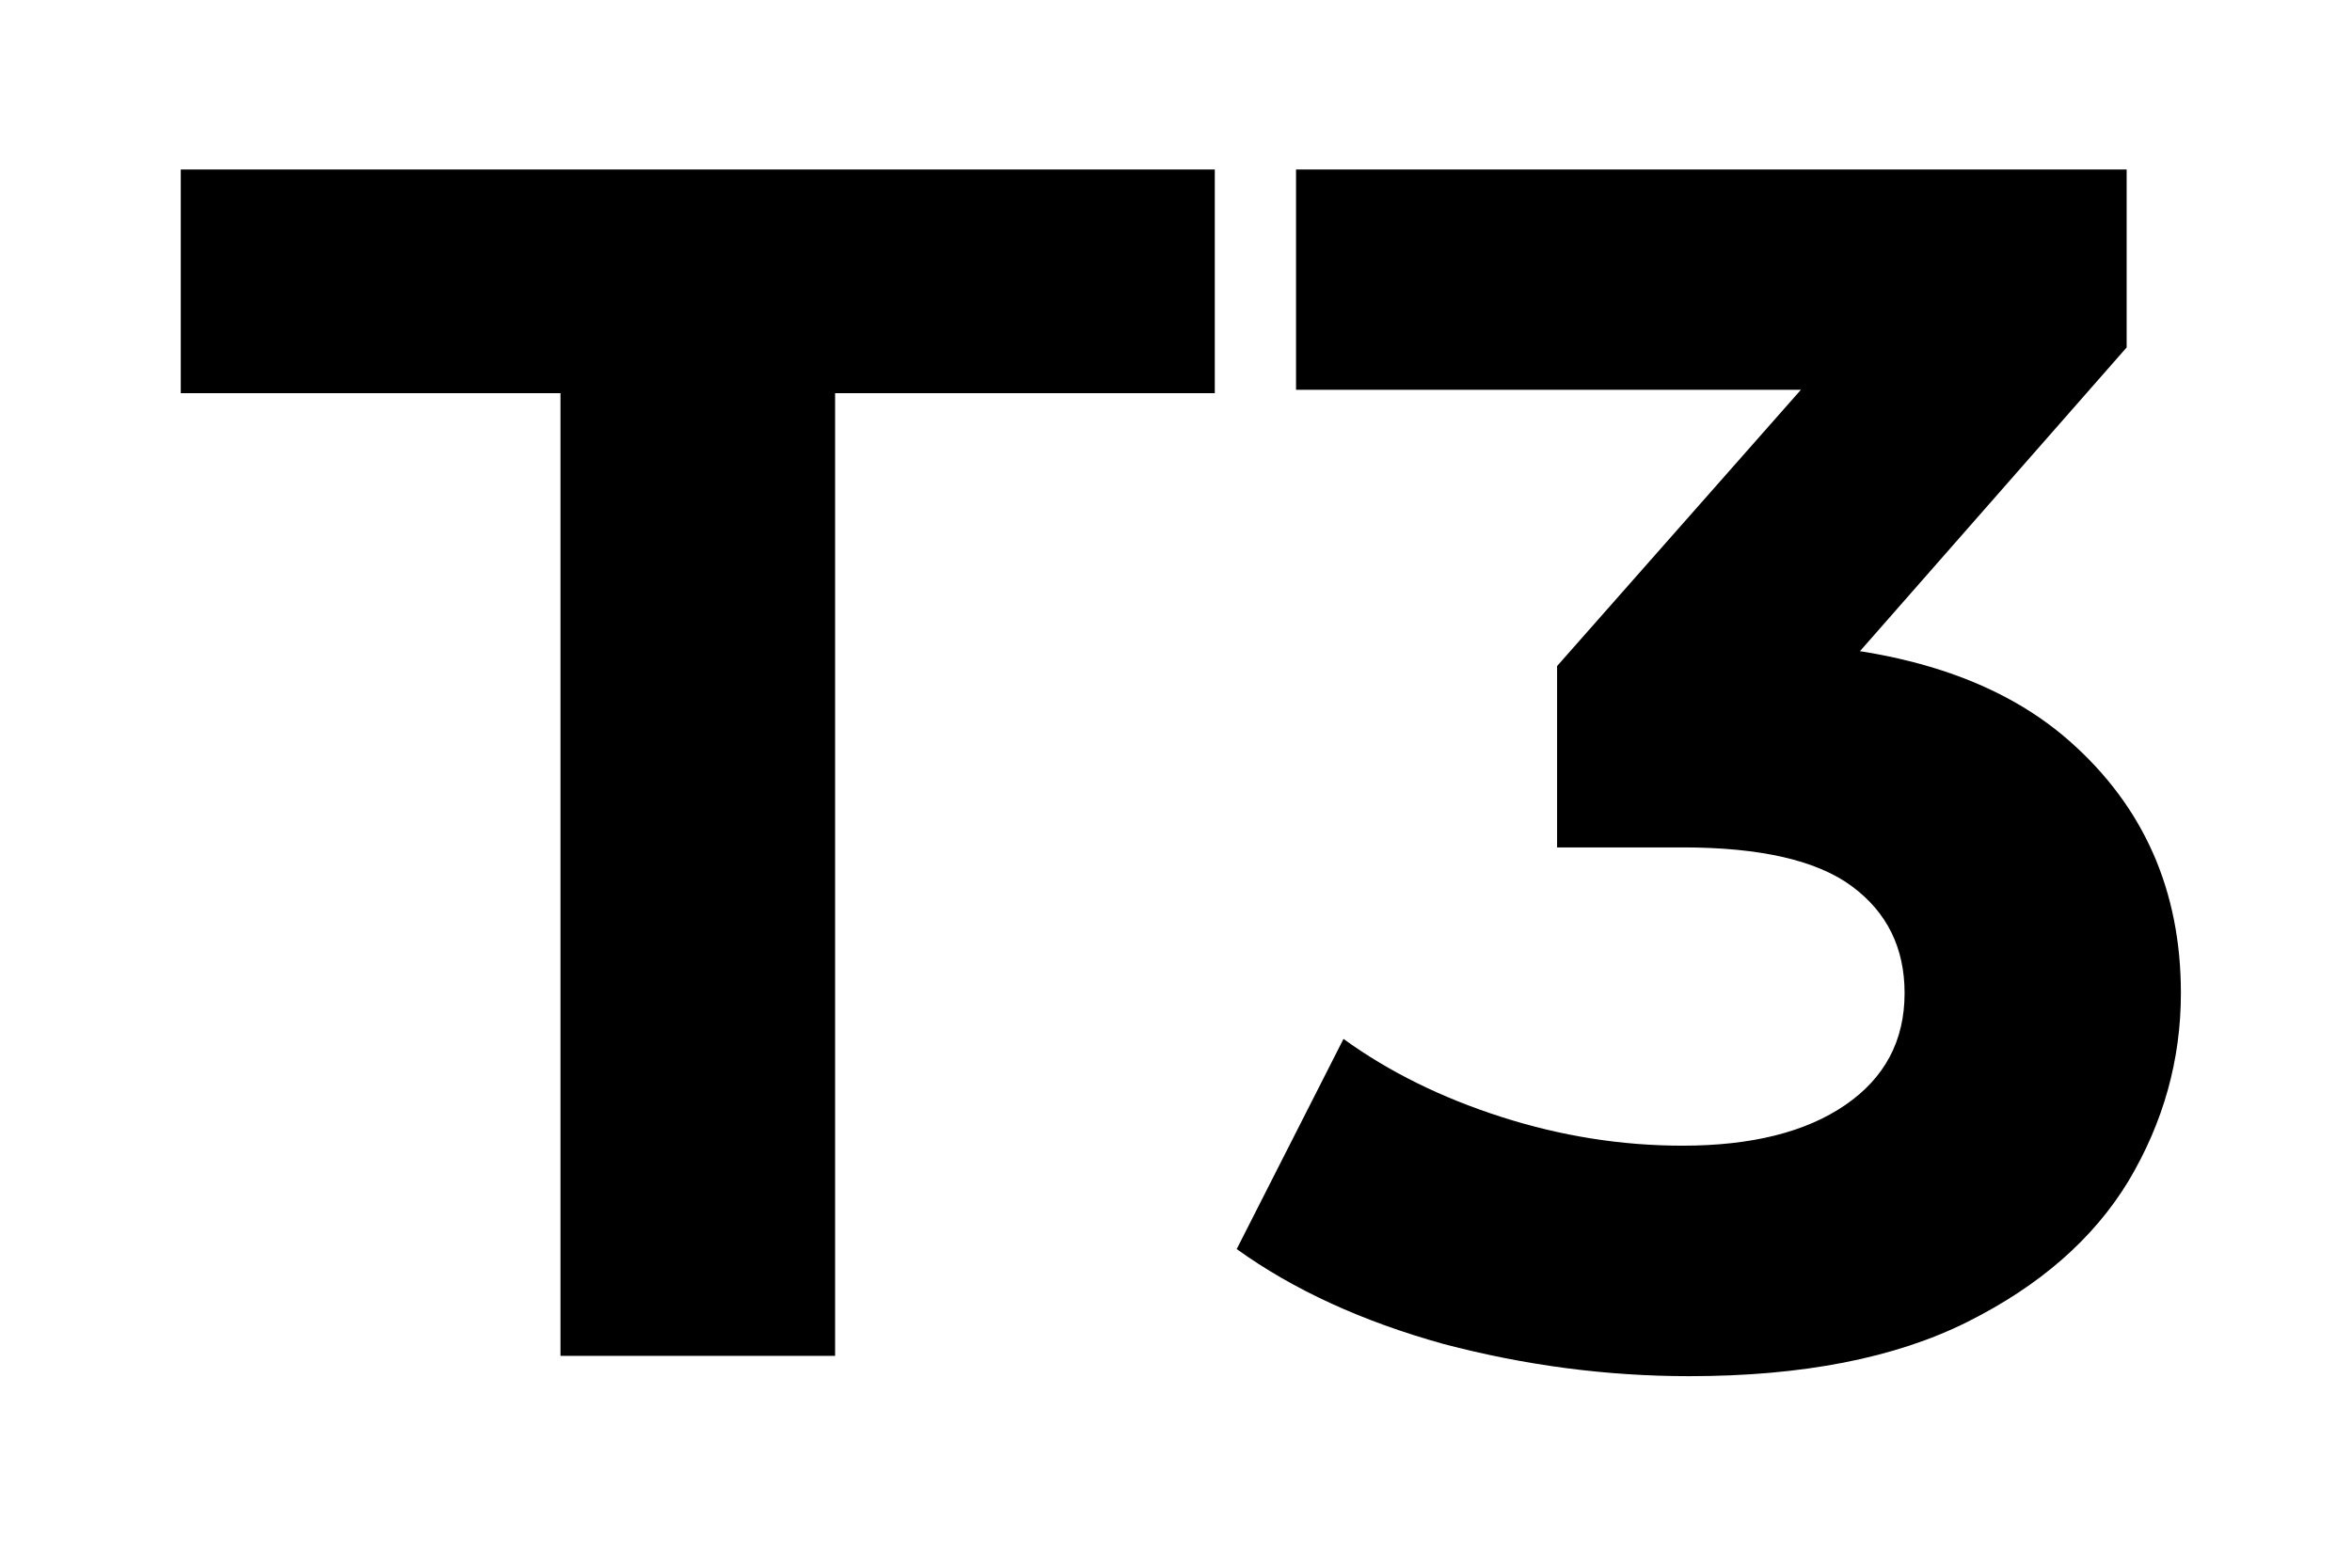
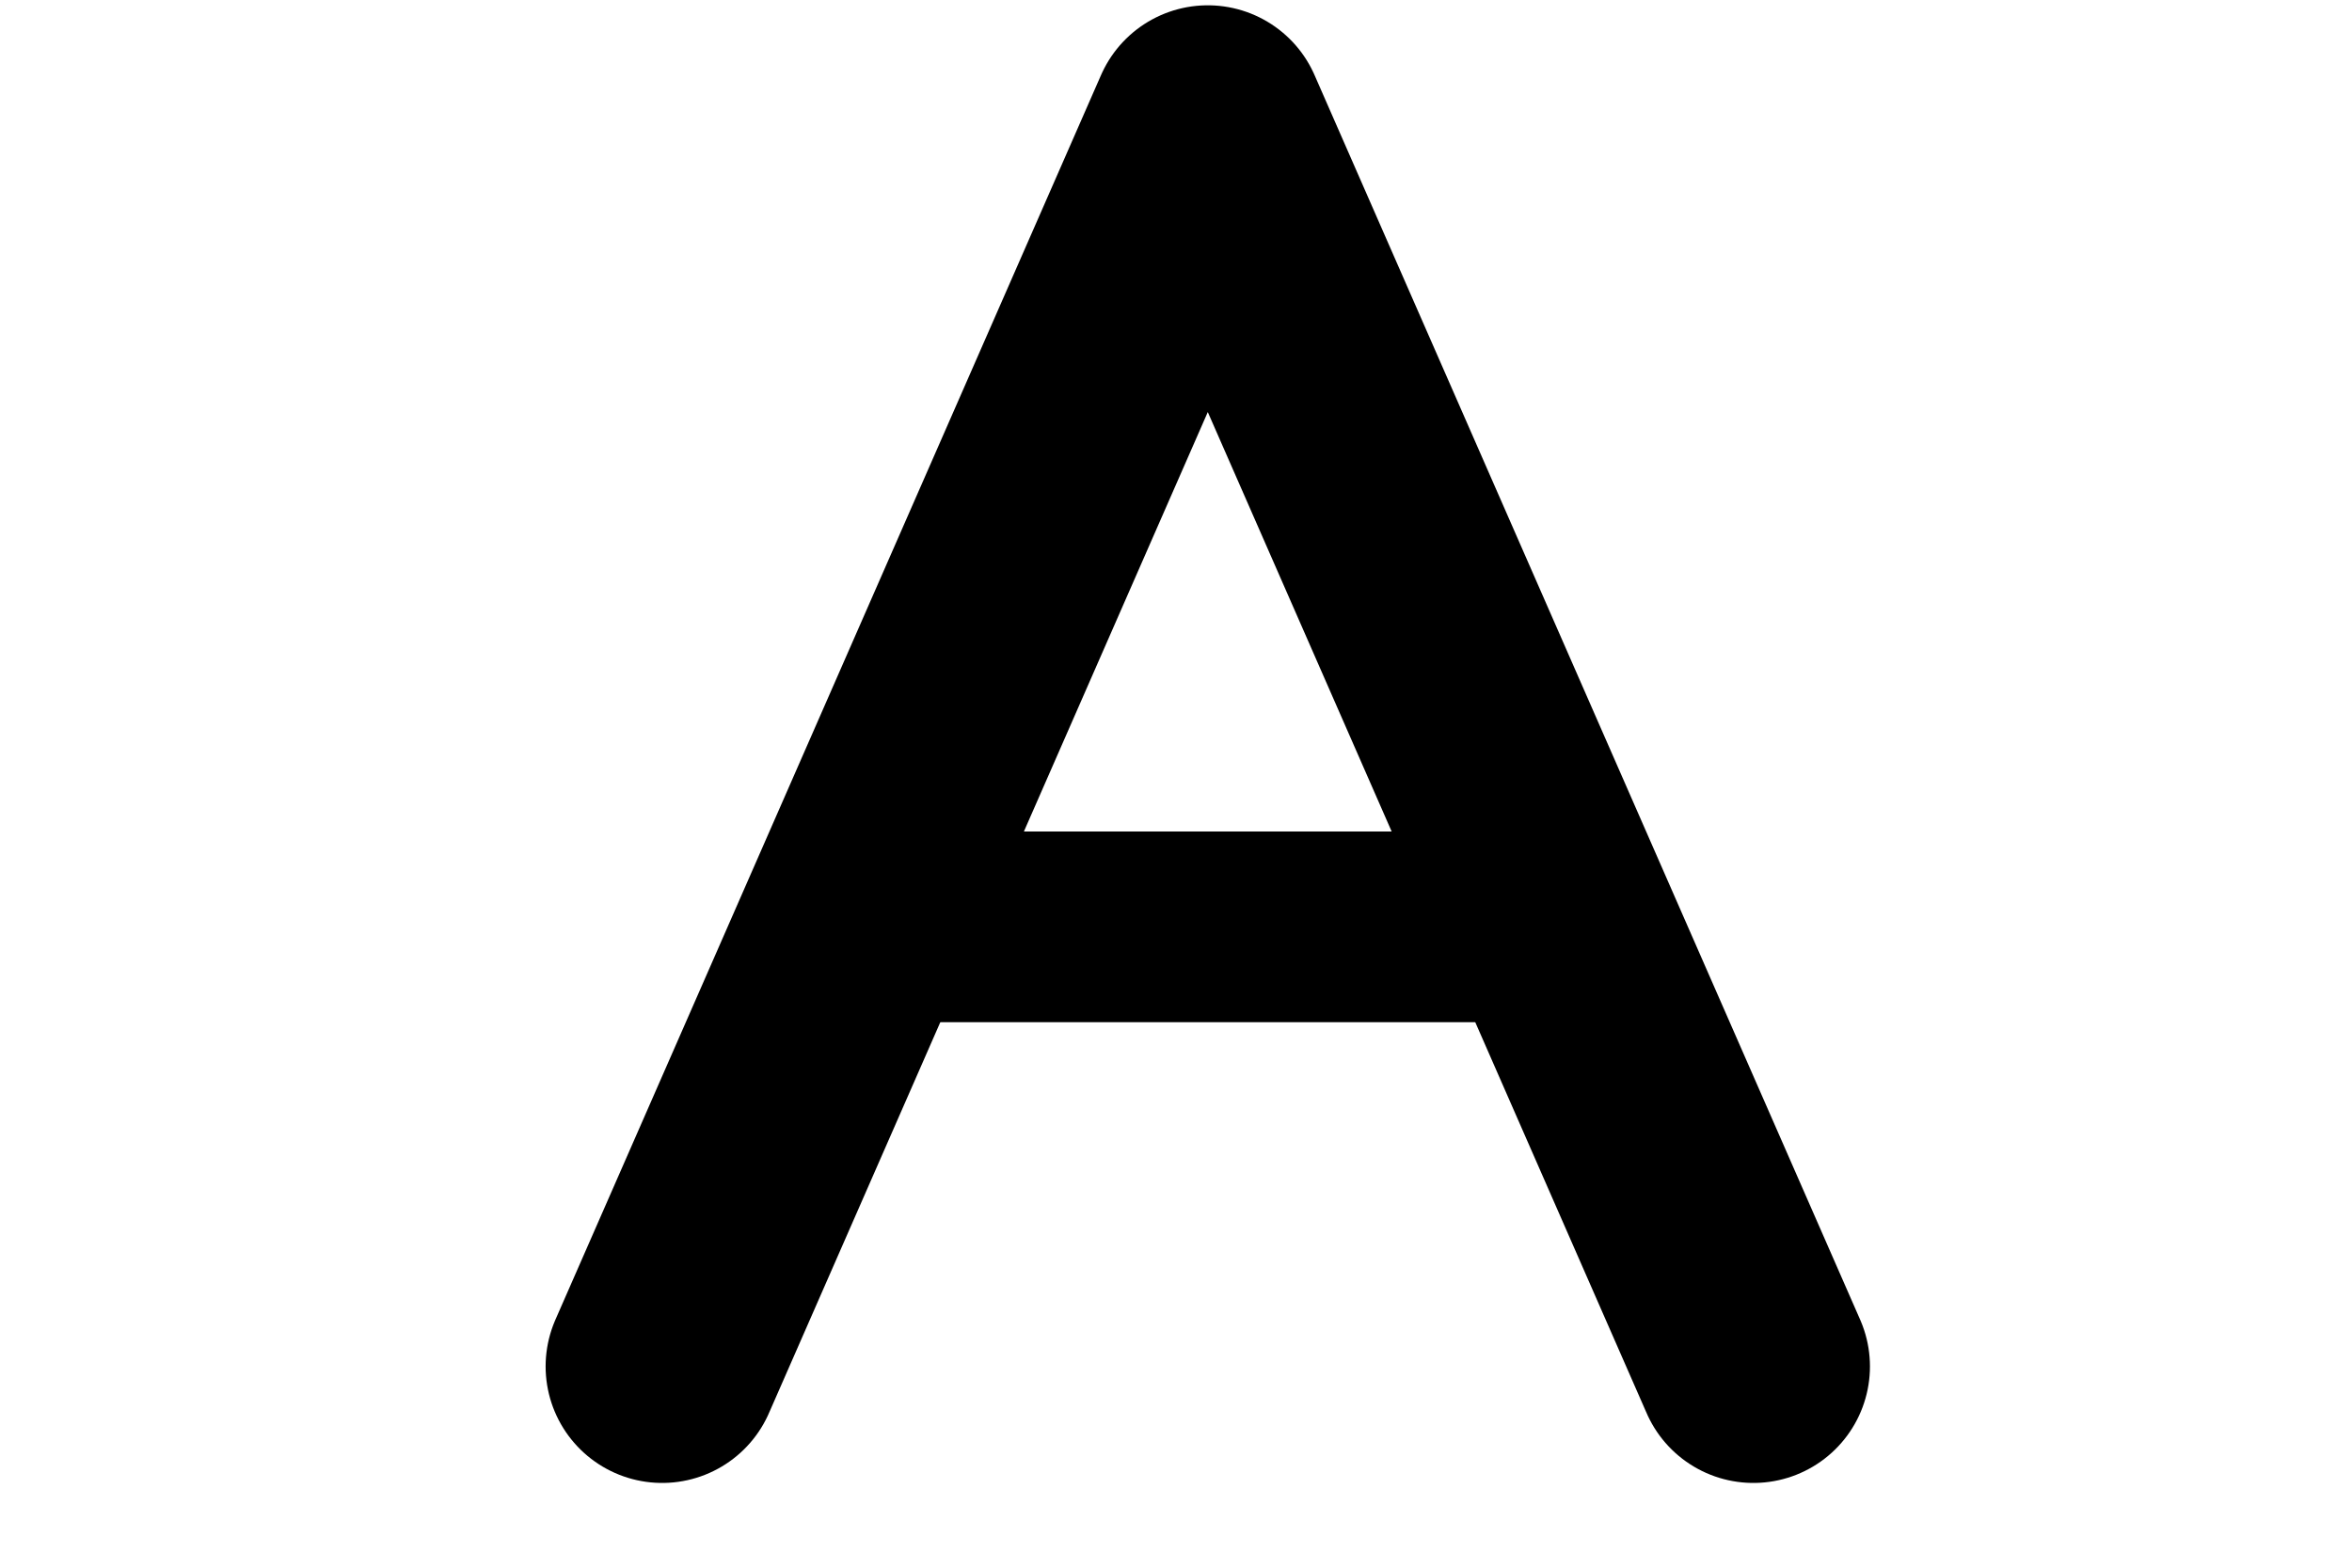
<svg xmlns="http://www.w3.org/2000/svg" width="111" height="74" viewBox="7 29 111 74" fill="none">
-   <path d="M33.451 93V47.56H15.531V37H64.331V47.56H46.411V93H33.451ZM86.725 93.96C82.832 93.96 78.965 93.453 75.125 92.44C71.285 91.373 68.032 89.88 65.365 87.96L70.405 78.04C72.539 79.587 75.019 80.813 77.845 81.72C80.672 82.627 83.525 83.08 86.405 83.08C89.659 83.08 92.219 82.44 94.085 81.16C95.952 79.88 96.885 78.12 96.885 75.88C96.885 73.747 96.059 72.067 94.405 70.84C92.752 69.613 90.085 69 86.405 69H80.485V60.44L96.085 42.76L97.525 47.4H68.165V37H107.365V45.4L91.845 63.08L85.285 59.32H89.045C95.925 59.32 101.125 60.867 104.645 63.96C108.165 67.053 109.925 71.027 109.925 75.88C109.925 79.027 109.099 81.987 107.445 84.76C105.792 87.48 103.259 89.693 99.845 91.4C96.432 93.107 92.059 93.96 86.725 93.96Z" fill="black" />
+   <path d="M38.25 93.5L64 34.75L89.75 93.5" stroke="black" stroke-width="11" stroke-linecap="round" stroke-linejoin="round" />
+   <path d="M49 72.75H79" stroke="black" stroke-width="9" stroke-linecap="round" />
</svg>
